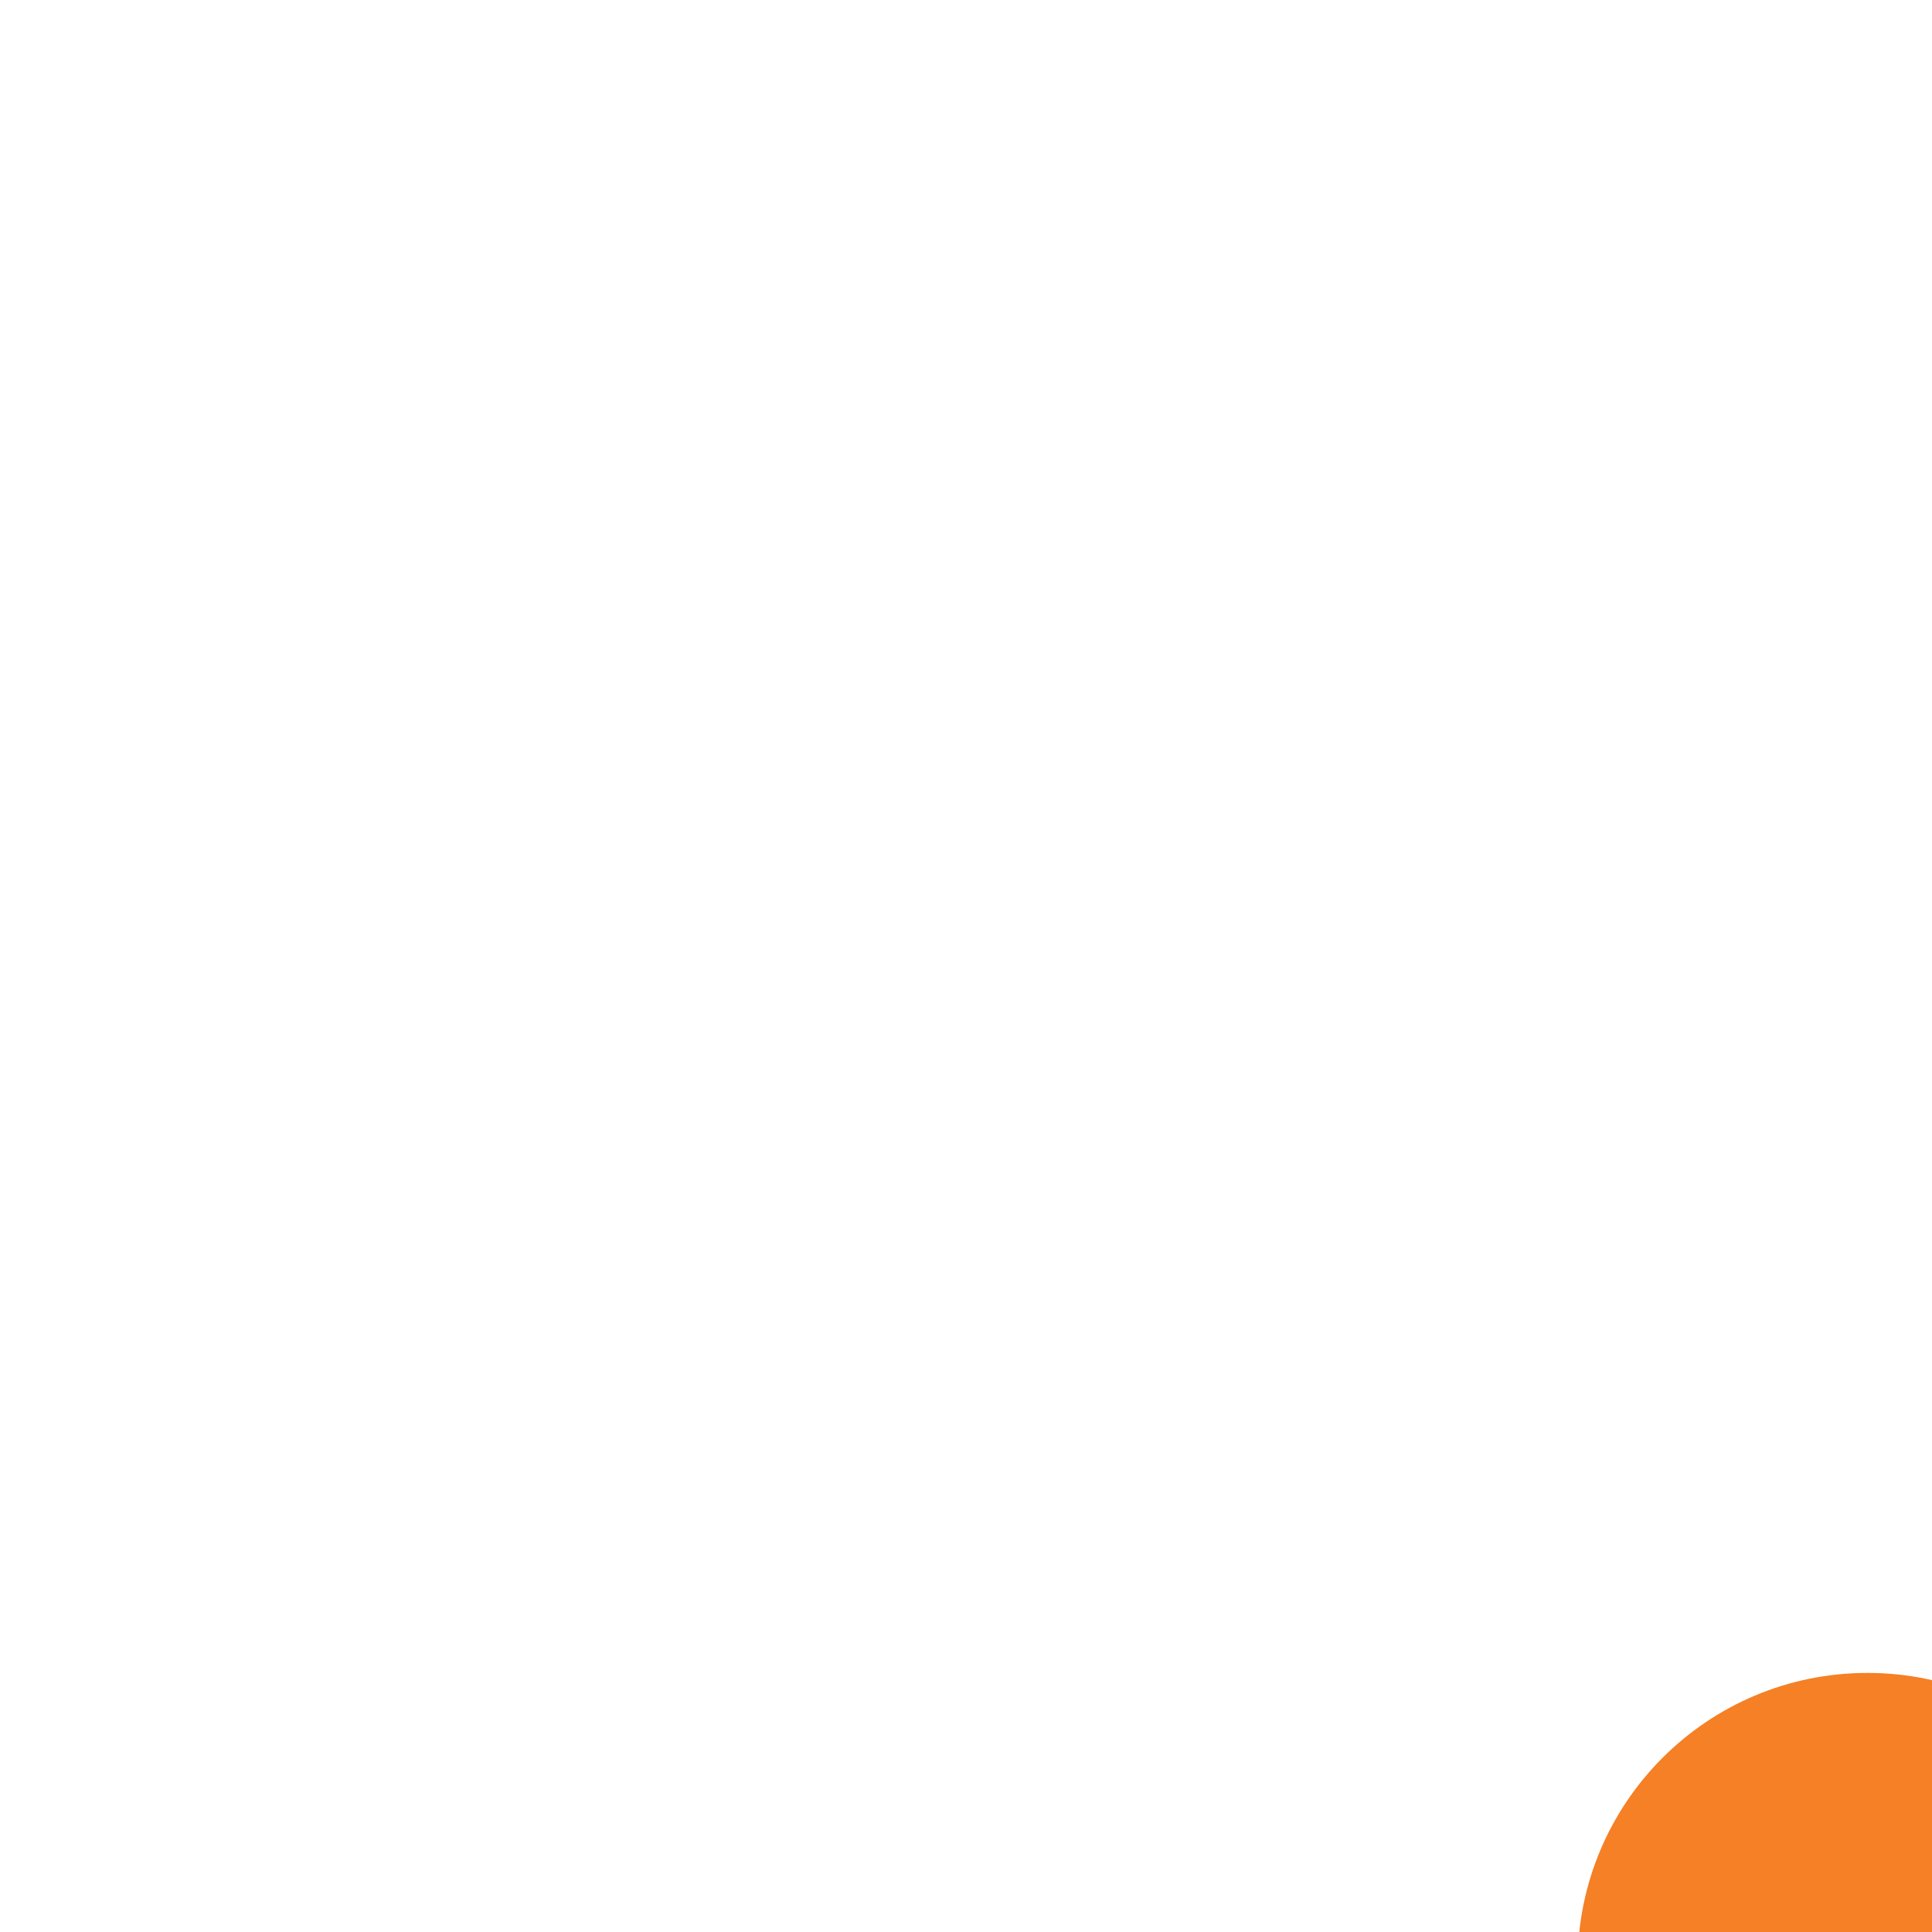
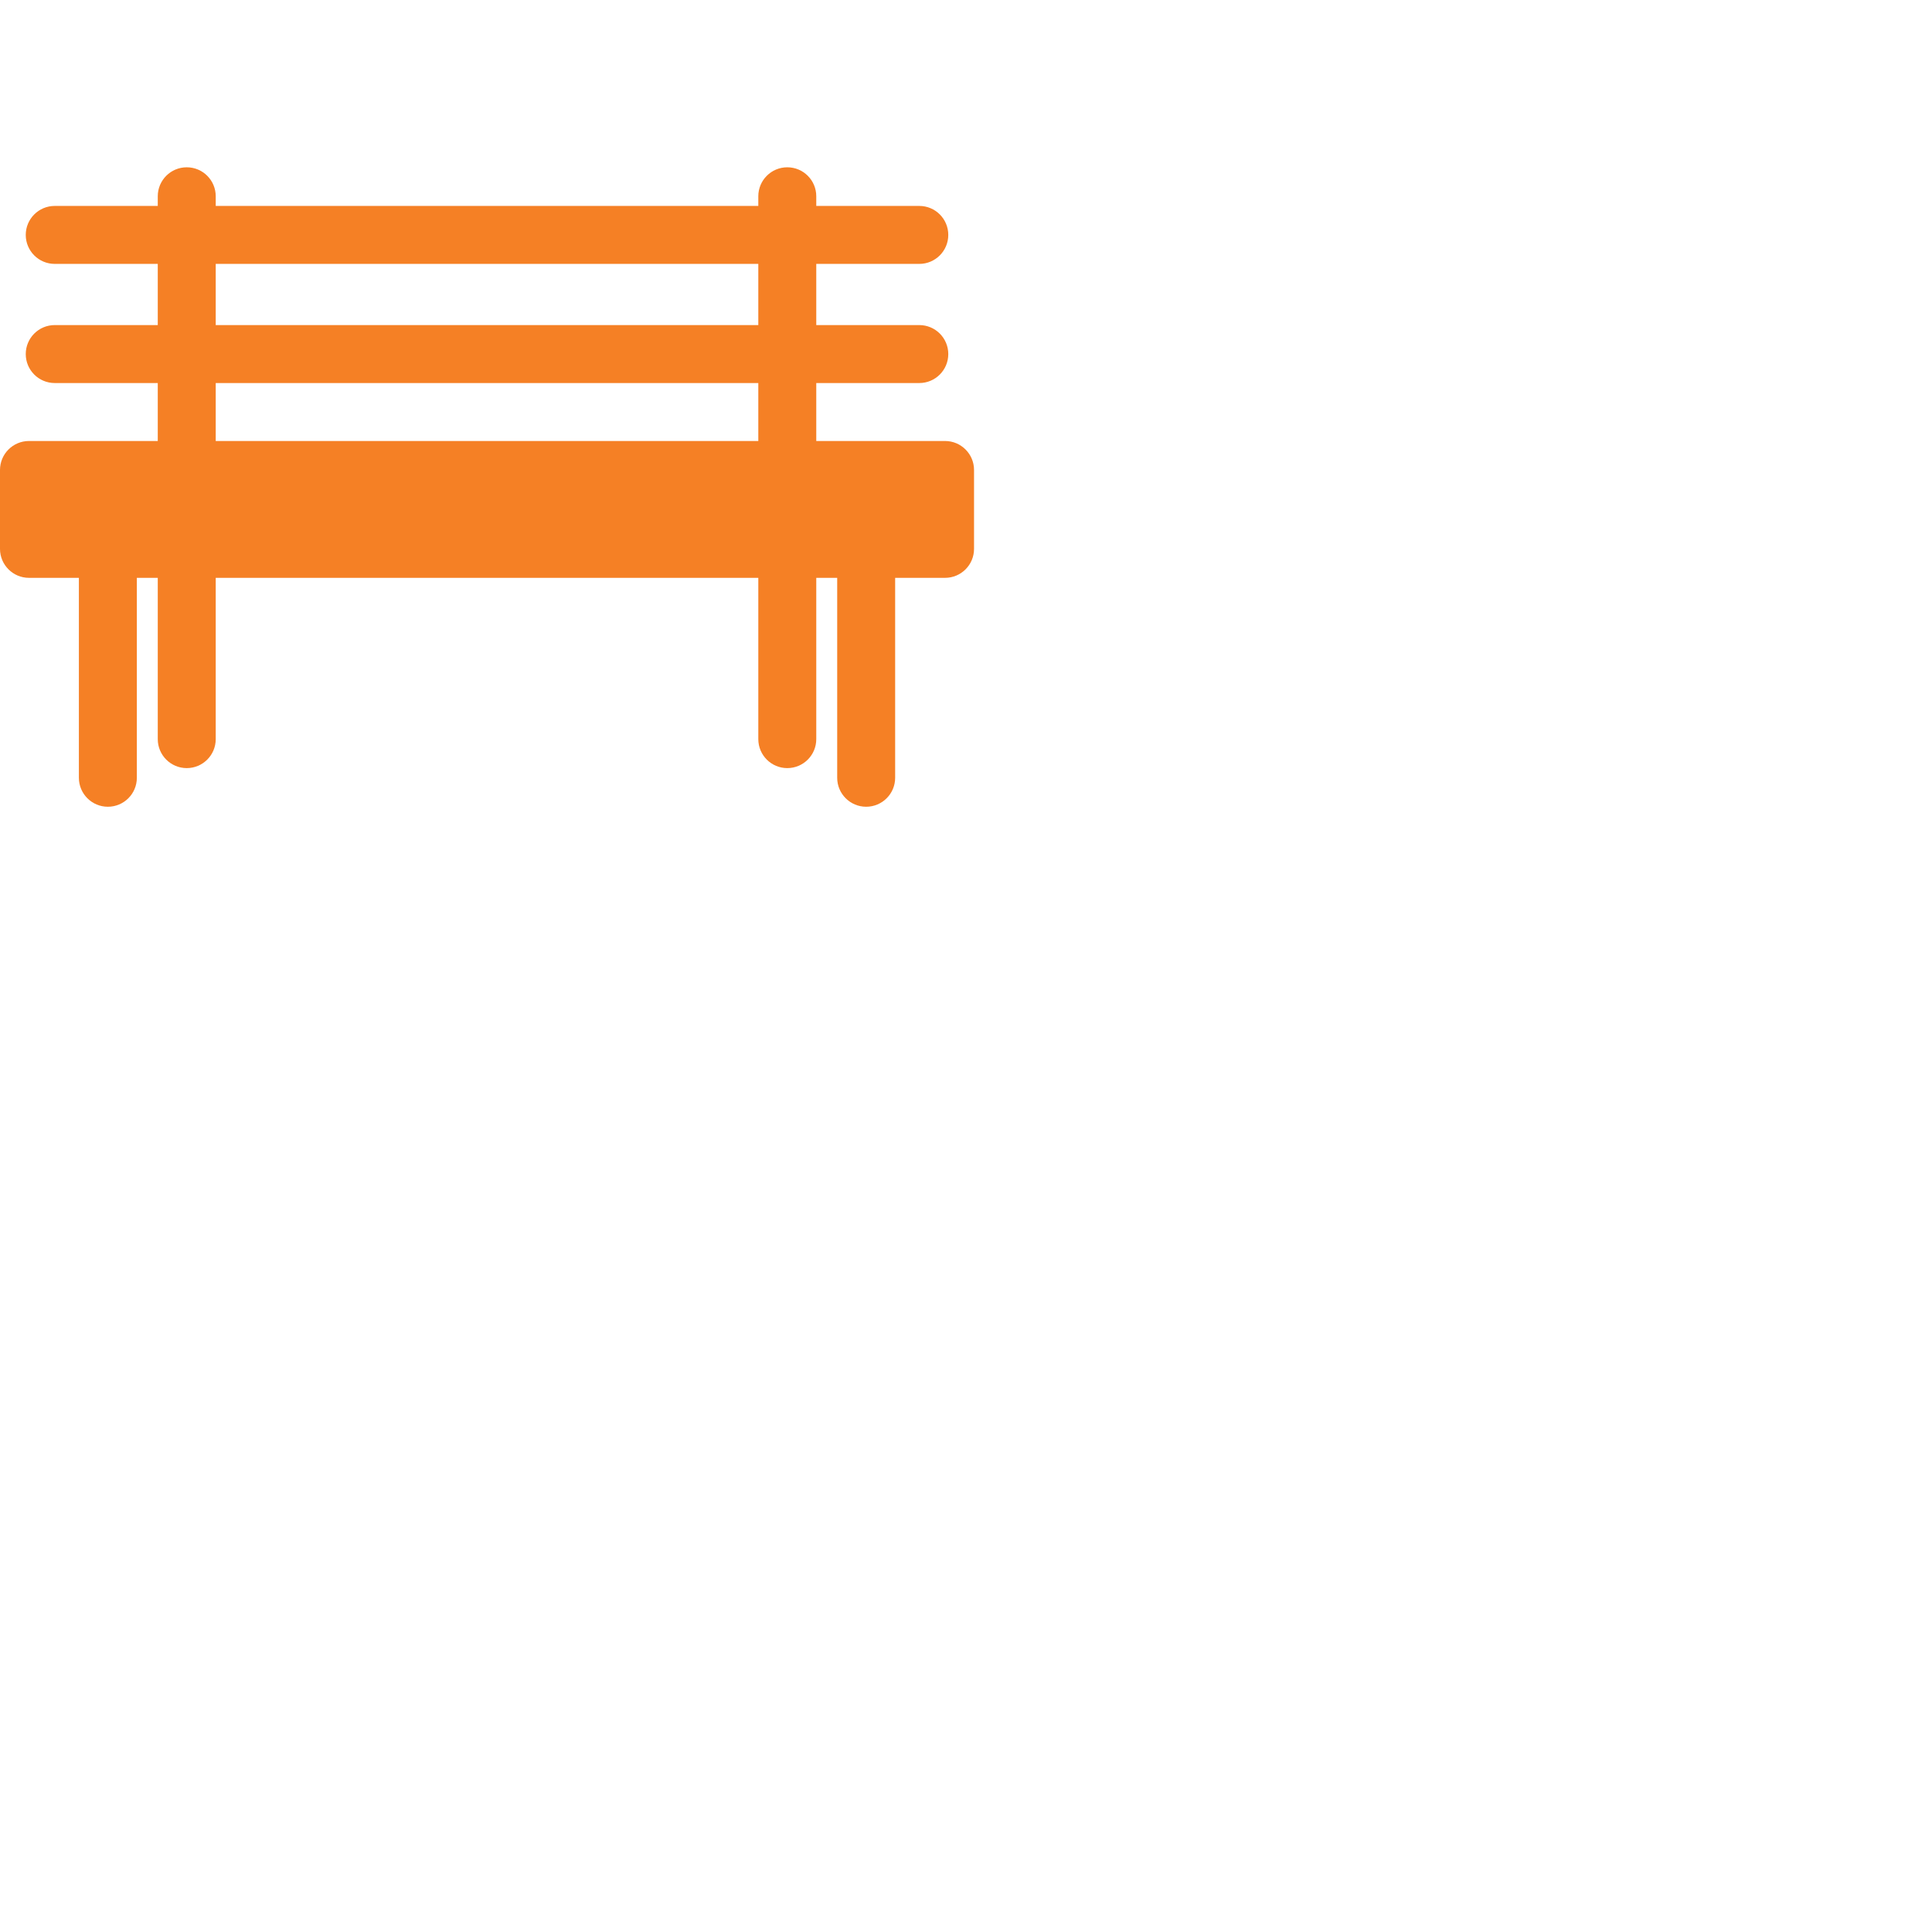
- <svg xmlns="http://www.w3.org/2000/svg" version="1.1" id="Capa_1" viewBox="0 0 10 10" width="120" height="120" preserveAspectRatio="xMidYMid slice" x="120" y="120">
+ <svg xmlns="http://www.w3.org/2000/svg" version="1.1" id="Capa_1" viewBox="0 0 100 100" width="120" height="120" preserveAspectRatio="xMidYMid slice" x="120" y="120">
  <path fill="rgb(245,128,37)" d="M48.916,22.826h-4.083H42.25v-3h5.333c0.828,0,1.5-0.671,1.5-1.5s-0.672-1.5-1.5-1.5H42.25v-3.167h5.333  c0.828,0,1.5-0.671,1.5-1.5s-0.672-1.5-1.5-1.5H42.25v-0.5c0-0.829-0.672-1.5-1.5-1.5c-0.828,0-1.5,0.671-1.5,1.5v0.5H11.166v-0.5  c0-0.829-0.672-1.5-1.5-1.5c-0.828,0-1.5,0.671-1.5,1.5v0.5H2.833c-0.828,0-1.5,0.671-1.5,1.5s0.672,1.5,1.5,1.5h5.333v3.167H2.833  c-0.828,0-1.5,0.671-1.5,1.5s0.672,1.5,1.5,1.5h5.333v3H5.583H1.5c-0.828,0-1.5,0.671-1.5,1.5v4.083c0,0.829,0.672,1.5,1.5,1.5  h2.583v10.348c0,0.829,0.672,1.5,1.5,1.5s1.5-0.671,1.5-1.5V29.909h1.083v8.348c0,0.829,0.672,1.5,1.5,1.5  c0.828,0,1.5-0.671,1.5-1.5v-8.348H39.25v8.348c0,0.829,0.672,1.5,1.5,1.5c0.828,0,1.5-0.671,1.5-1.5v-8.348h1.083v10.348  c0,0.829,0.672,1.5,1.5,1.5c0.828,0,1.5-0.671,1.5-1.5V29.909h2.583c0.828,0,1.5-0.671,1.5-1.5v-4.083  C50.416,23.498,49.744,22.826,48.916,22.826z M11.166,13.659H39.25v3.167H11.166V13.659z M11.166,19.826H39.25v3H11.166V19.826z" />
</svg>
